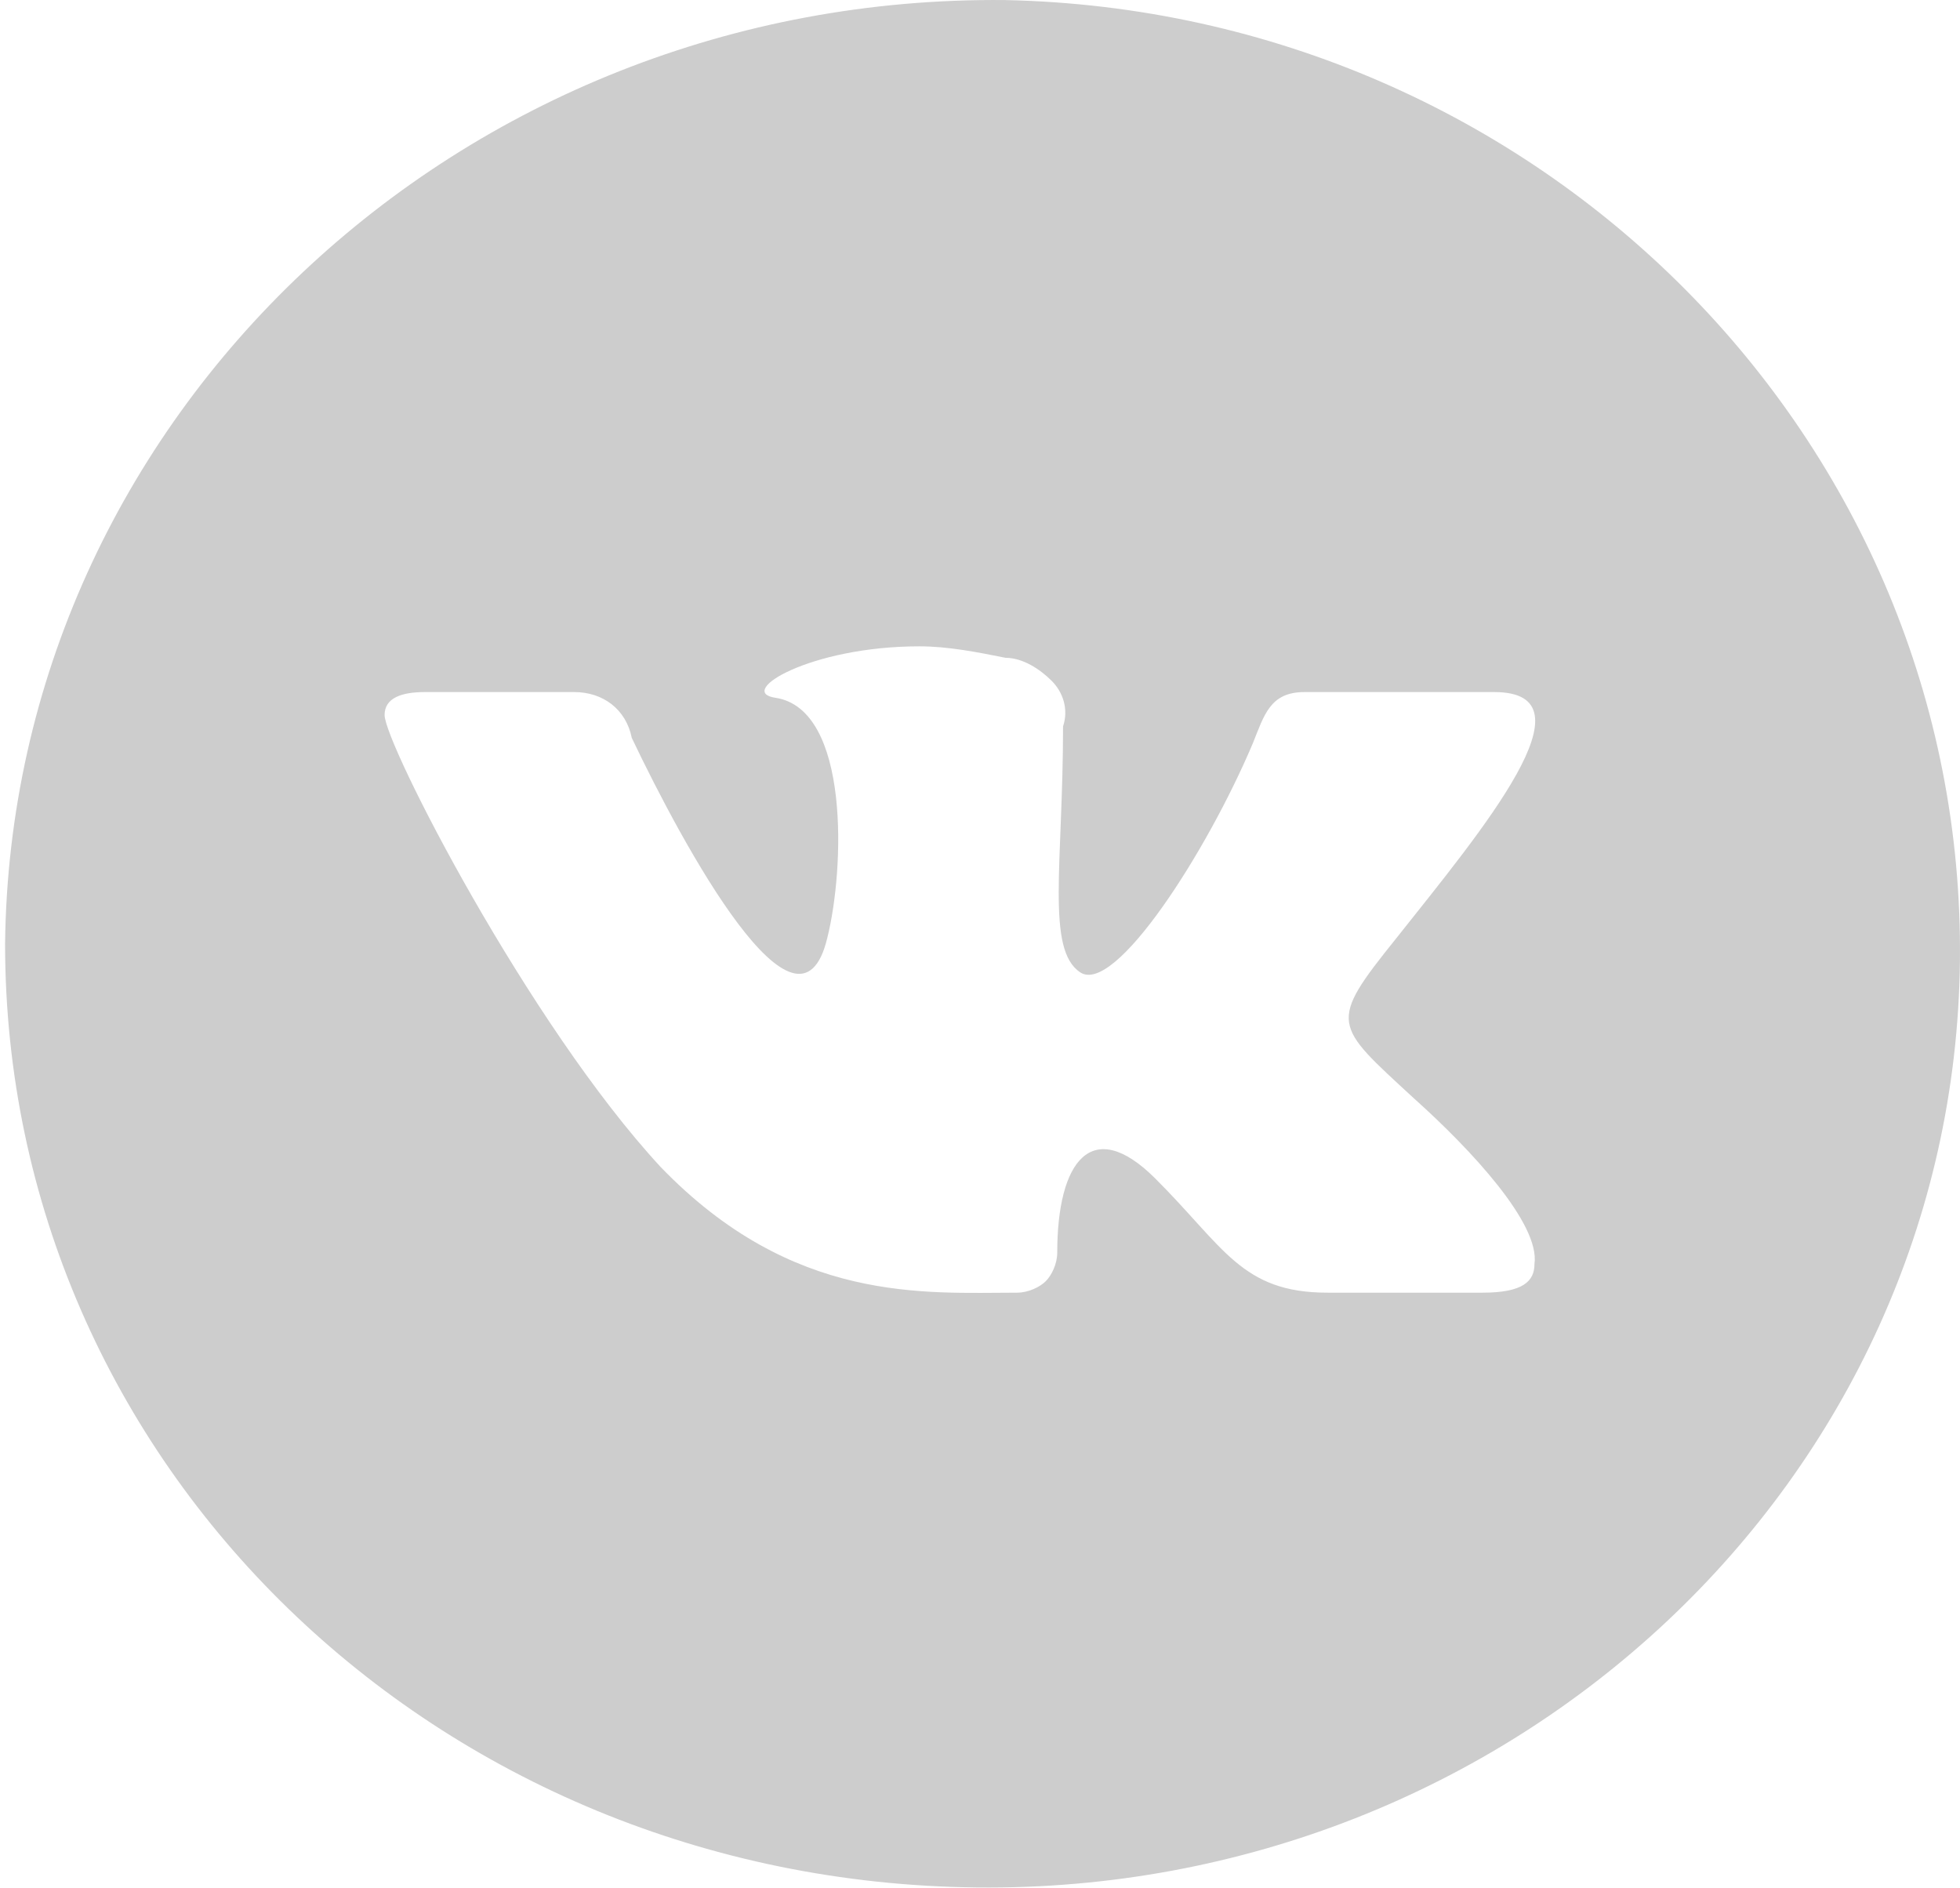
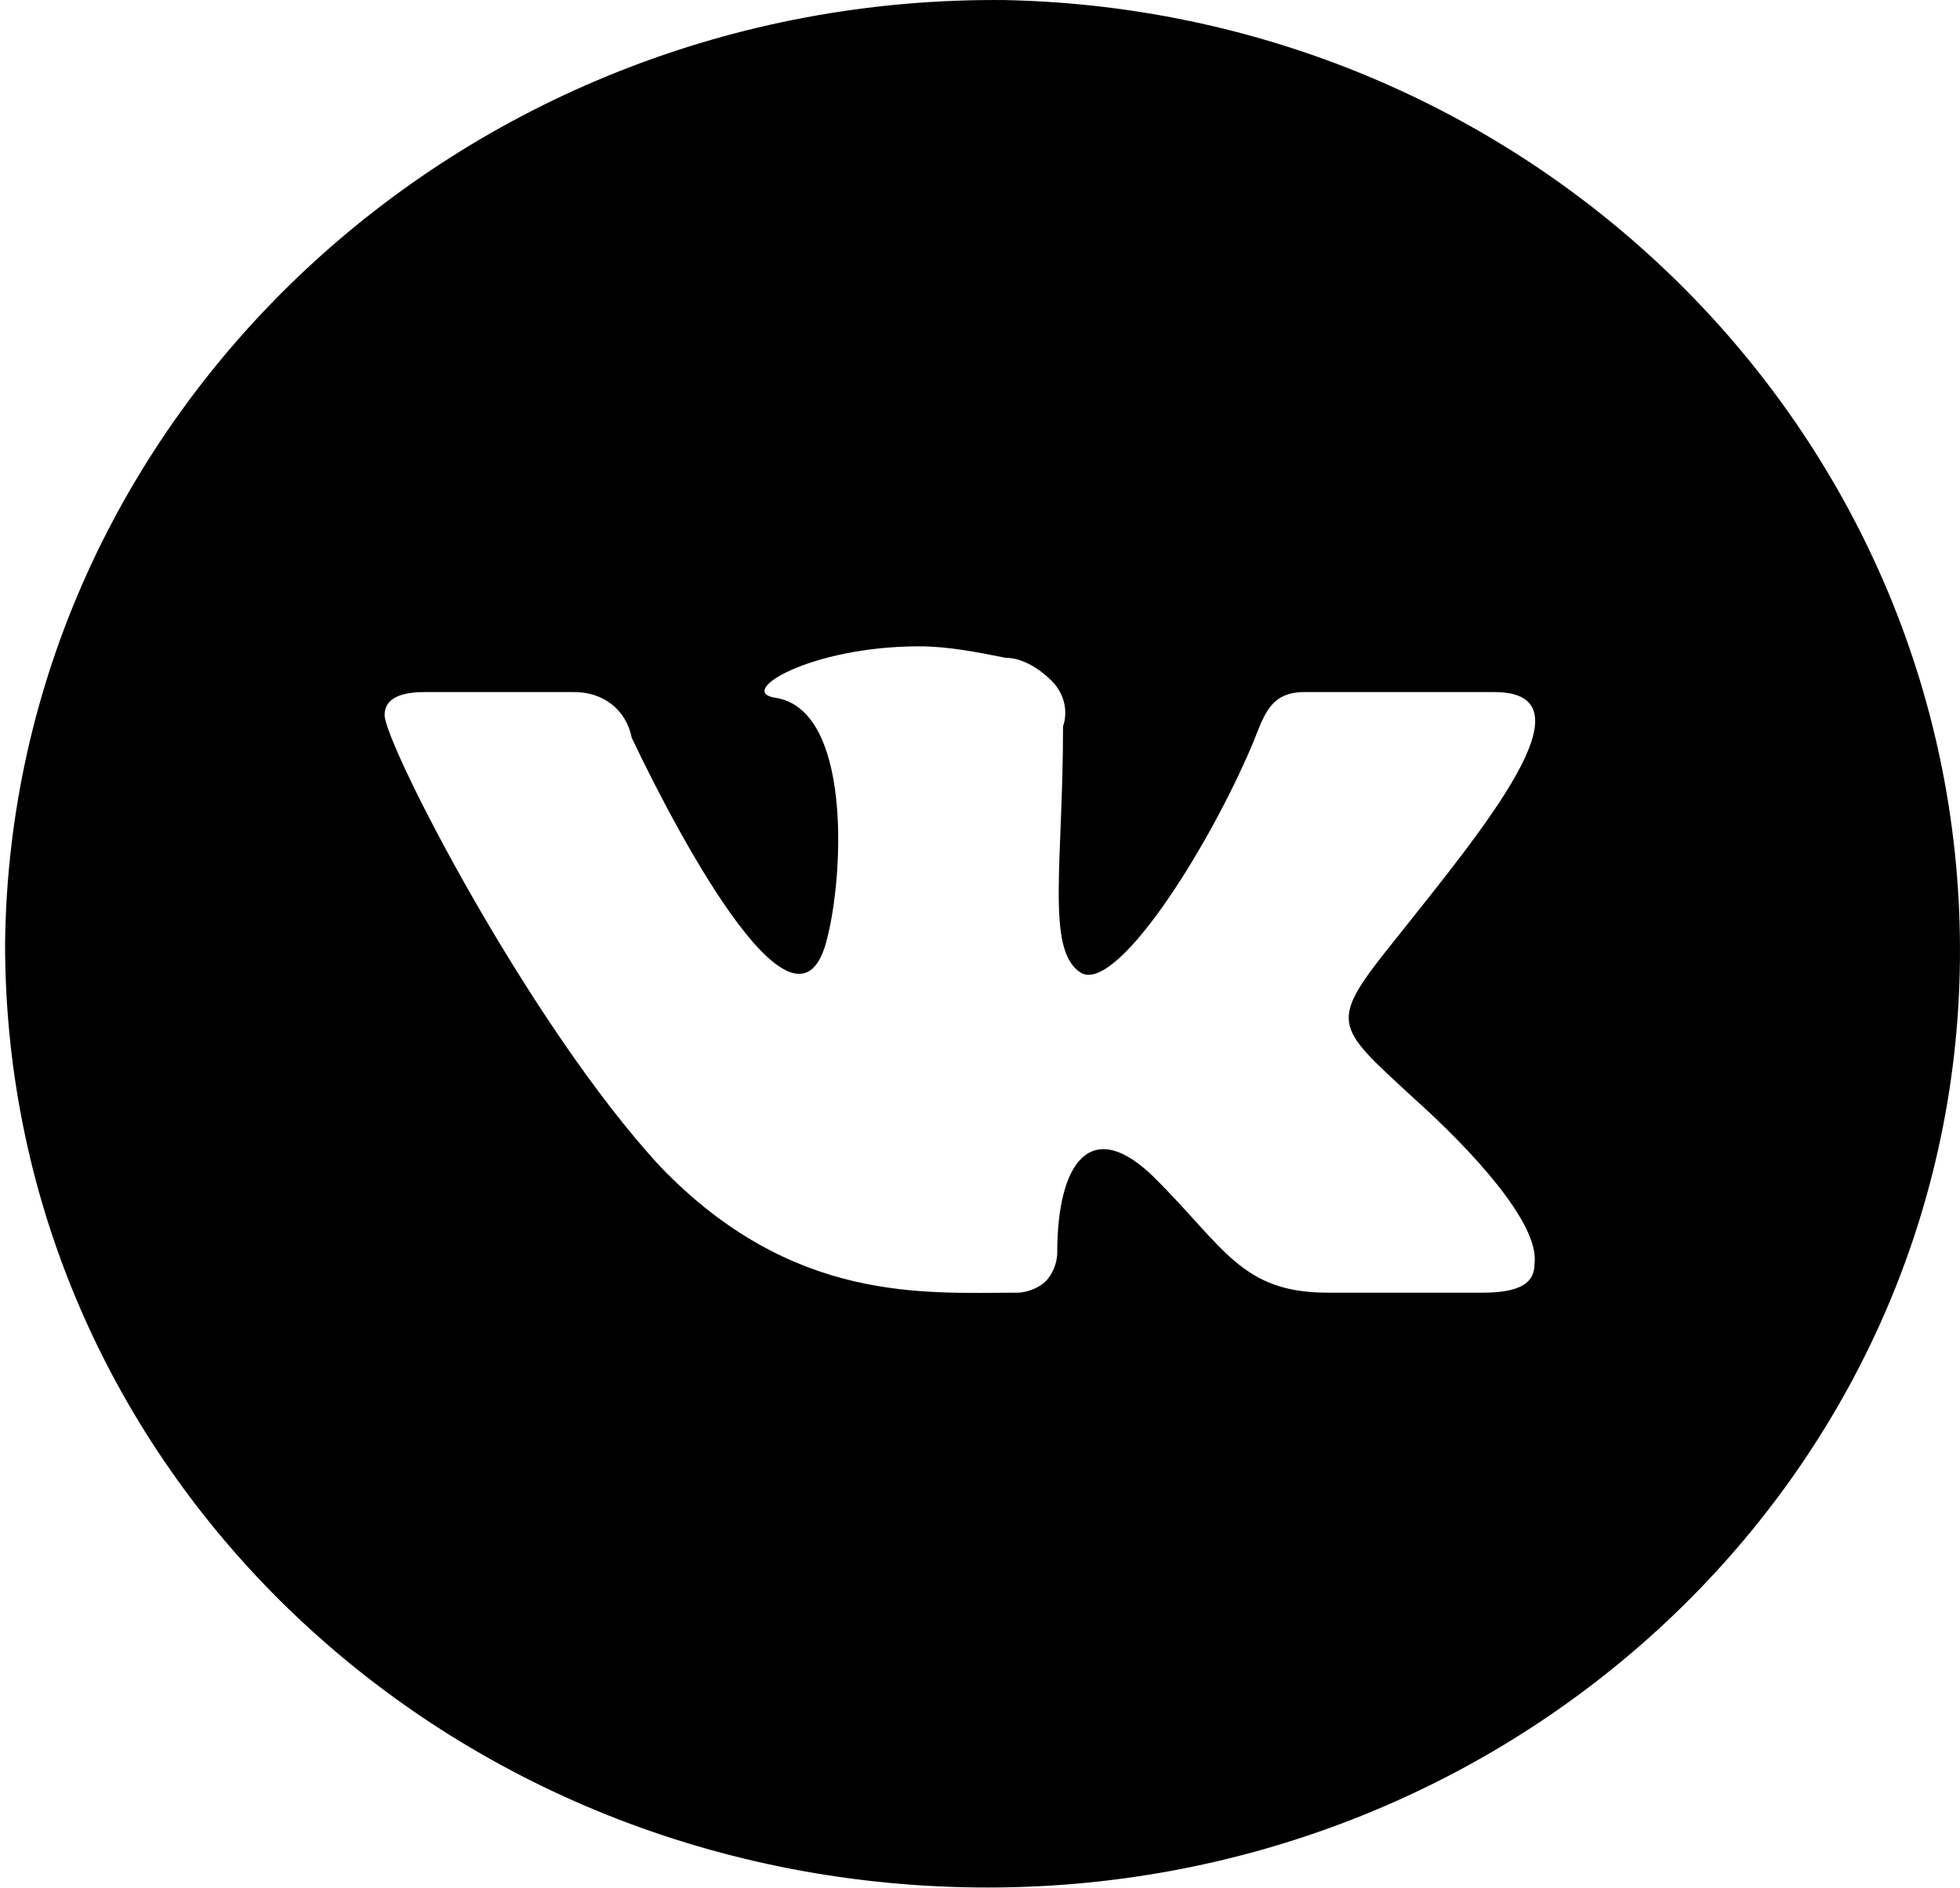
<svg xmlns="http://www.w3.org/2000/svg" width="27" height="26" viewBox="0 0 27 26">
-   <path d="M19.475 15.127C18.366 14.103 18.287 14.103 19.237 12.921C20.425 11.424 22.009 9.533 20.584 9.533H17.97C17.495 9.533 17.416 9.849 17.257 10.242C16.624 11.739 15.357 13.709 14.881 13.394C14.406 13.079 14.644 11.897 14.644 10.006C14.723 9.77 14.644 9.533 14.485 9.376C14.327 9.218 14.089 9.061 13.852 9.061C13.456 8.982 13.06 8.903 12.664 8.903C11.159 8.903 10.129 9.533 10.684 9.612C11.713 9.77 11.634 11.976 11.396 12.921C11 14.576 9.416 11.661 8.703 10.164C8.624 9.77 8.307 9.533 7.911 9.533H5.852C5.535 9.533 5.298 9.612 5.298 9.849C5.298 10.242 7.278 14.103 9.099 16.073C10.921 17.963 12.743 17.806 14.01 17.806C14.168 17.806 14.327 17.727 14.406 17.648C14.485 17.569 14.564 17.412 14.564 17.254C14.564 15.994 15.04 15.363 15.911 16.23C16.861 17.175 17.099 17.806 18.287 17.806H20.425C20.98 17.806 21.138 17.648 21.138 17.412C21.218 16.86 20.267 15.836 19.475 15.127ZM13.852 0.001C21.218 0.158 27.078 6.067 26.999 13.236C26.92 20.405 20.821 26.078 13.456 25.999C6.011 25.92 0.07 20.169 0.07 13C0.15 5.752 6.327 -0.078 13.852 0.001Z" fill="#CDCDCD" />
+   <path d="M19.475 15.127C18.366 14.103 18.287 14.103 19.237 12.921C20.425 11.424 22.009 9.533 20.584 9.533H17.97C17.495 9.533 17.416 9.849 17.257 10.242C16.624 11.739 15.357 13.709 14.881 13.394C14.406 13.079 14.644 11.897 14.644 10.006C14.723 9.77 14.644 9.533 14.485 9.376C14.327 9.218 14.089 9.061 13.852 9.061C13.456 8.982 13.06 8.903 12.664 8.903C11.159 8.903 10.129 9.533 10.684 9.612C11.713 9.77 11.634 11.976 11.396 12.921C11 14.576 9.416 11.661 8.703 10.164C8.624 9.77 8.307 9.533 7.911 9.533H5.852C5.535 9.533 5.298 9.612 5.298 9.849C5.298 10.242 7.278 14.103 9.099 16.073C10.921 17.963 12.743 17.806 14.01 17.806C14.168 17.806 14.327 17.727 14.406 17.648C14.485 17.569 14.564 17.412 14.564 17.254C14.564 15.994 15.04 15.363 15.911 16.23C16.861 17.175 17.099 17.806 18.287 17.806H20.425C20.98 17.806 21.138 17.648 21.138 17.412C21.218 16.86 20.267 15.836 19.475 15.127ZM13.852 0.001C21.218 0.158 27.078 6.067 26.999 13.236C26.92 20.405 20.821 26.078 13.456 25.999C6.011 25.92 0.07 20.169 0.07 13C0.15 5.752 6.327 -0.078 13.852 0.001Z" />
</svg>
